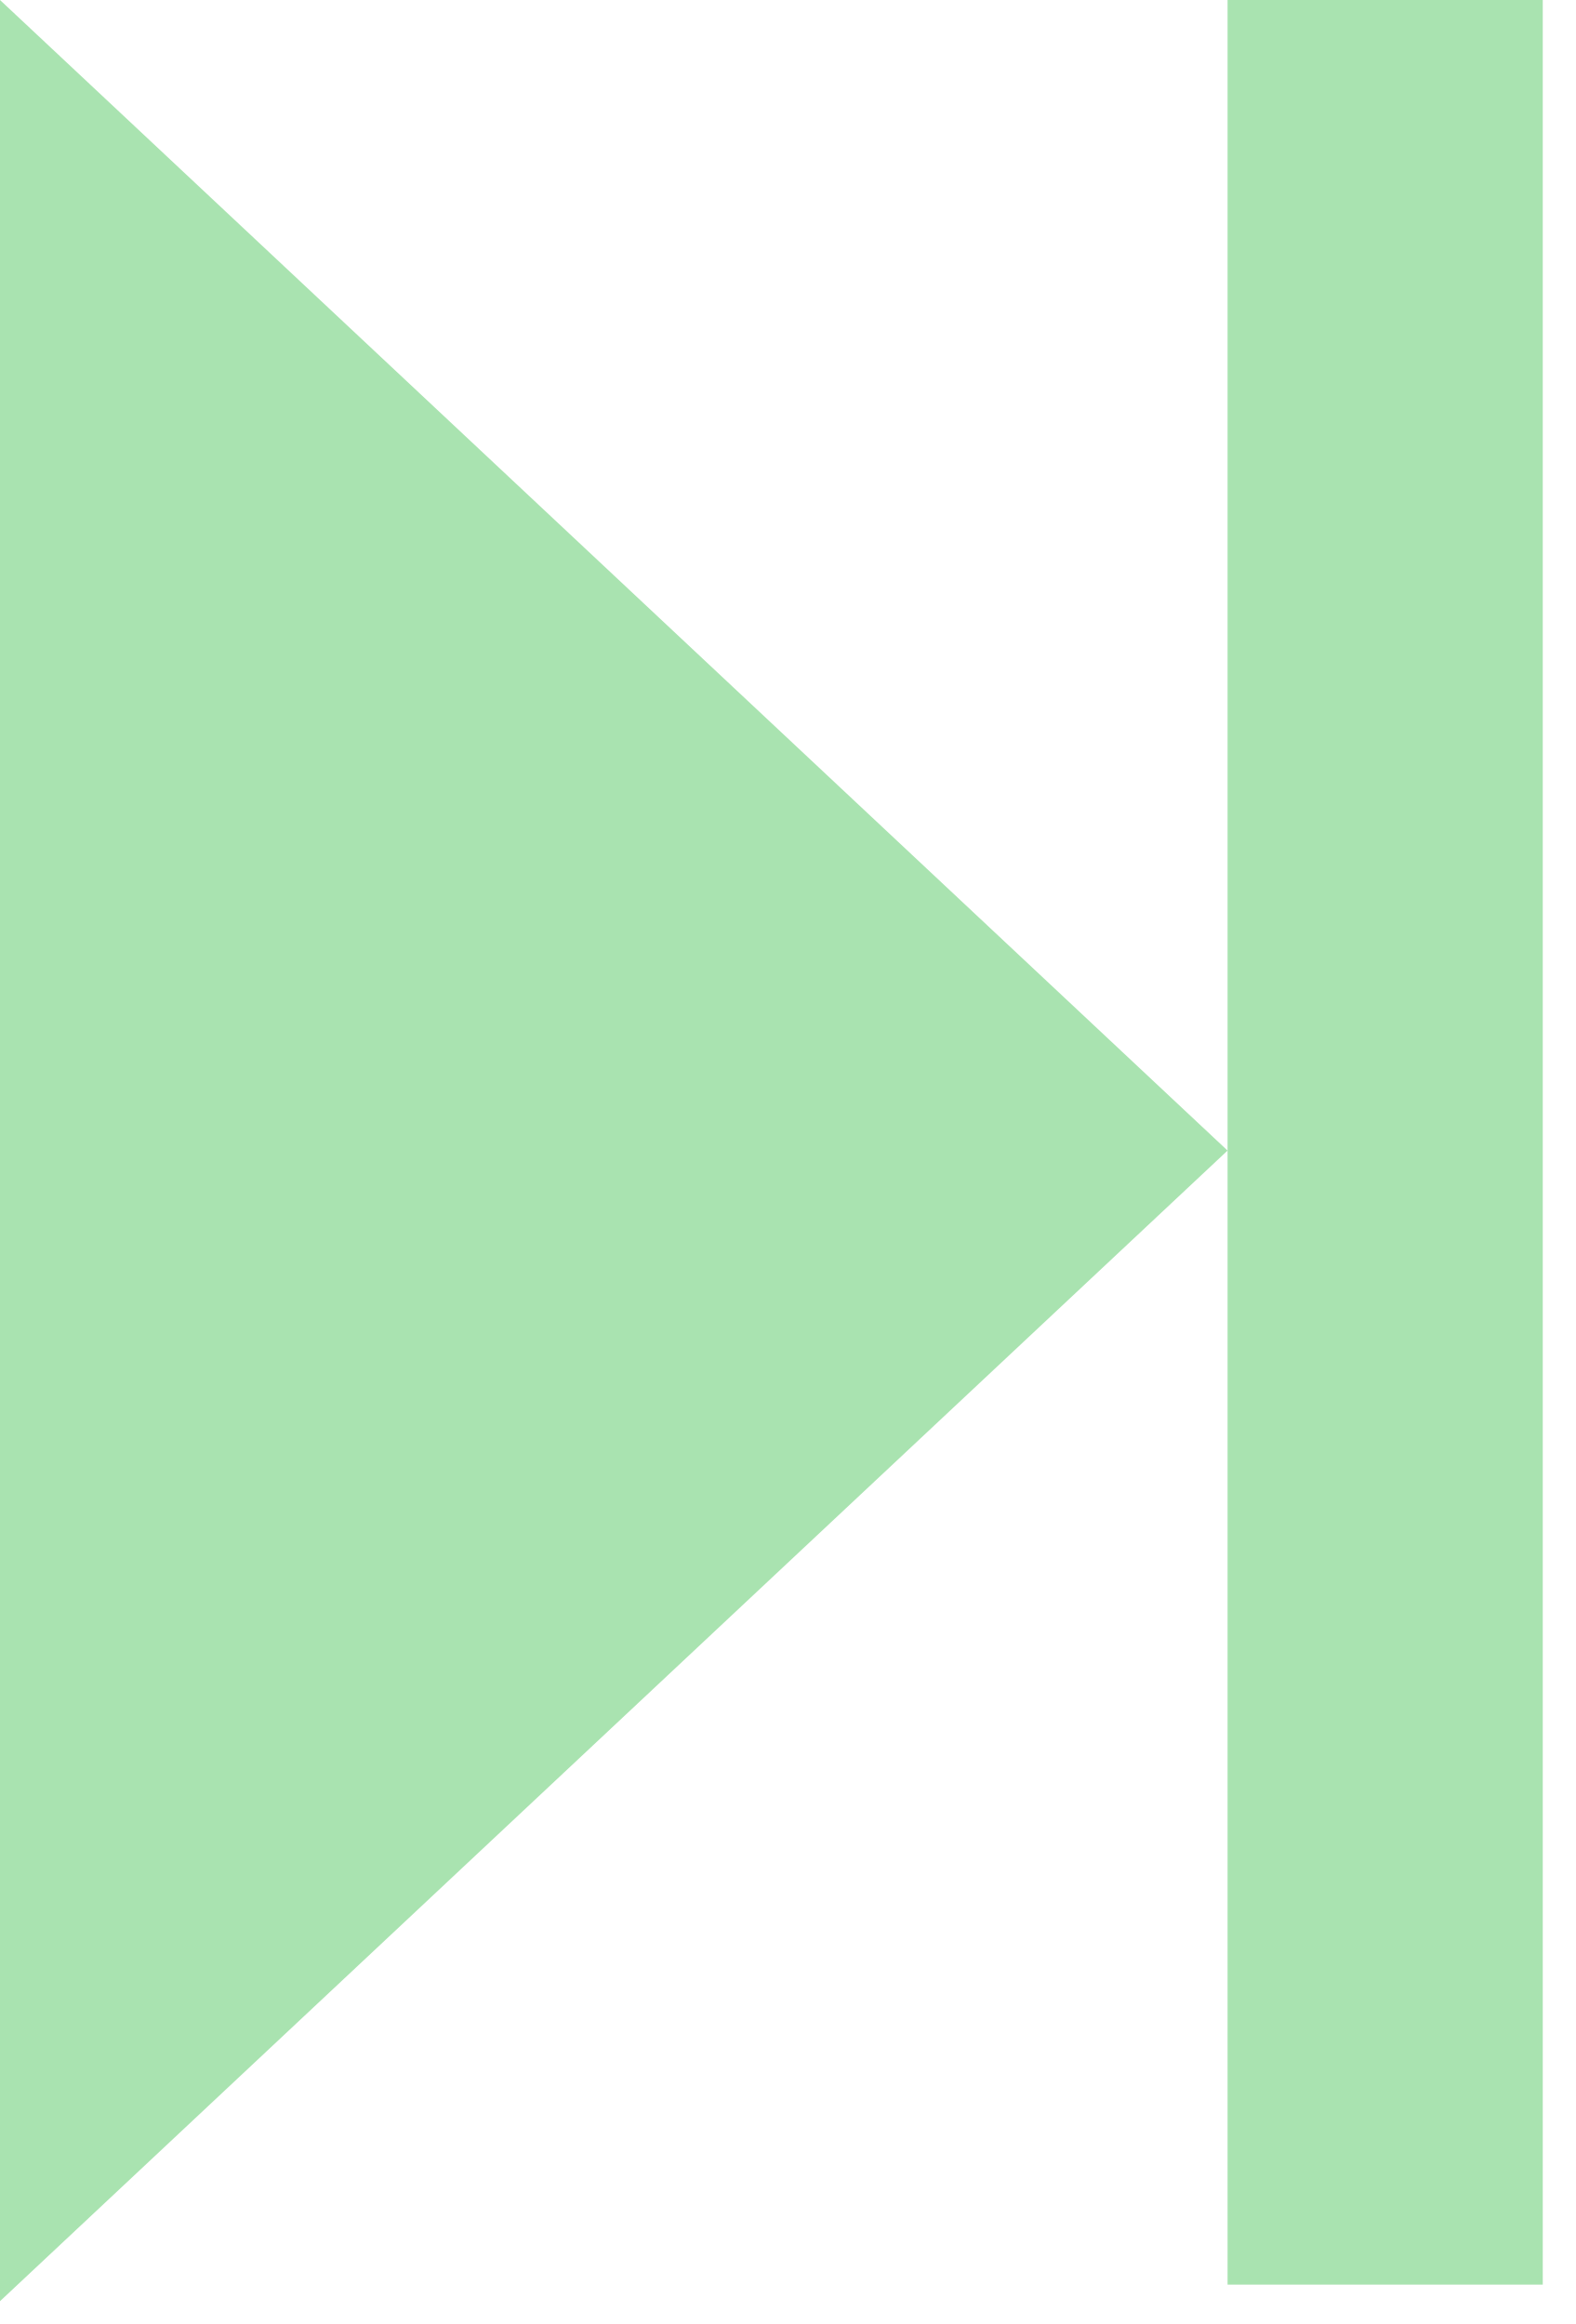
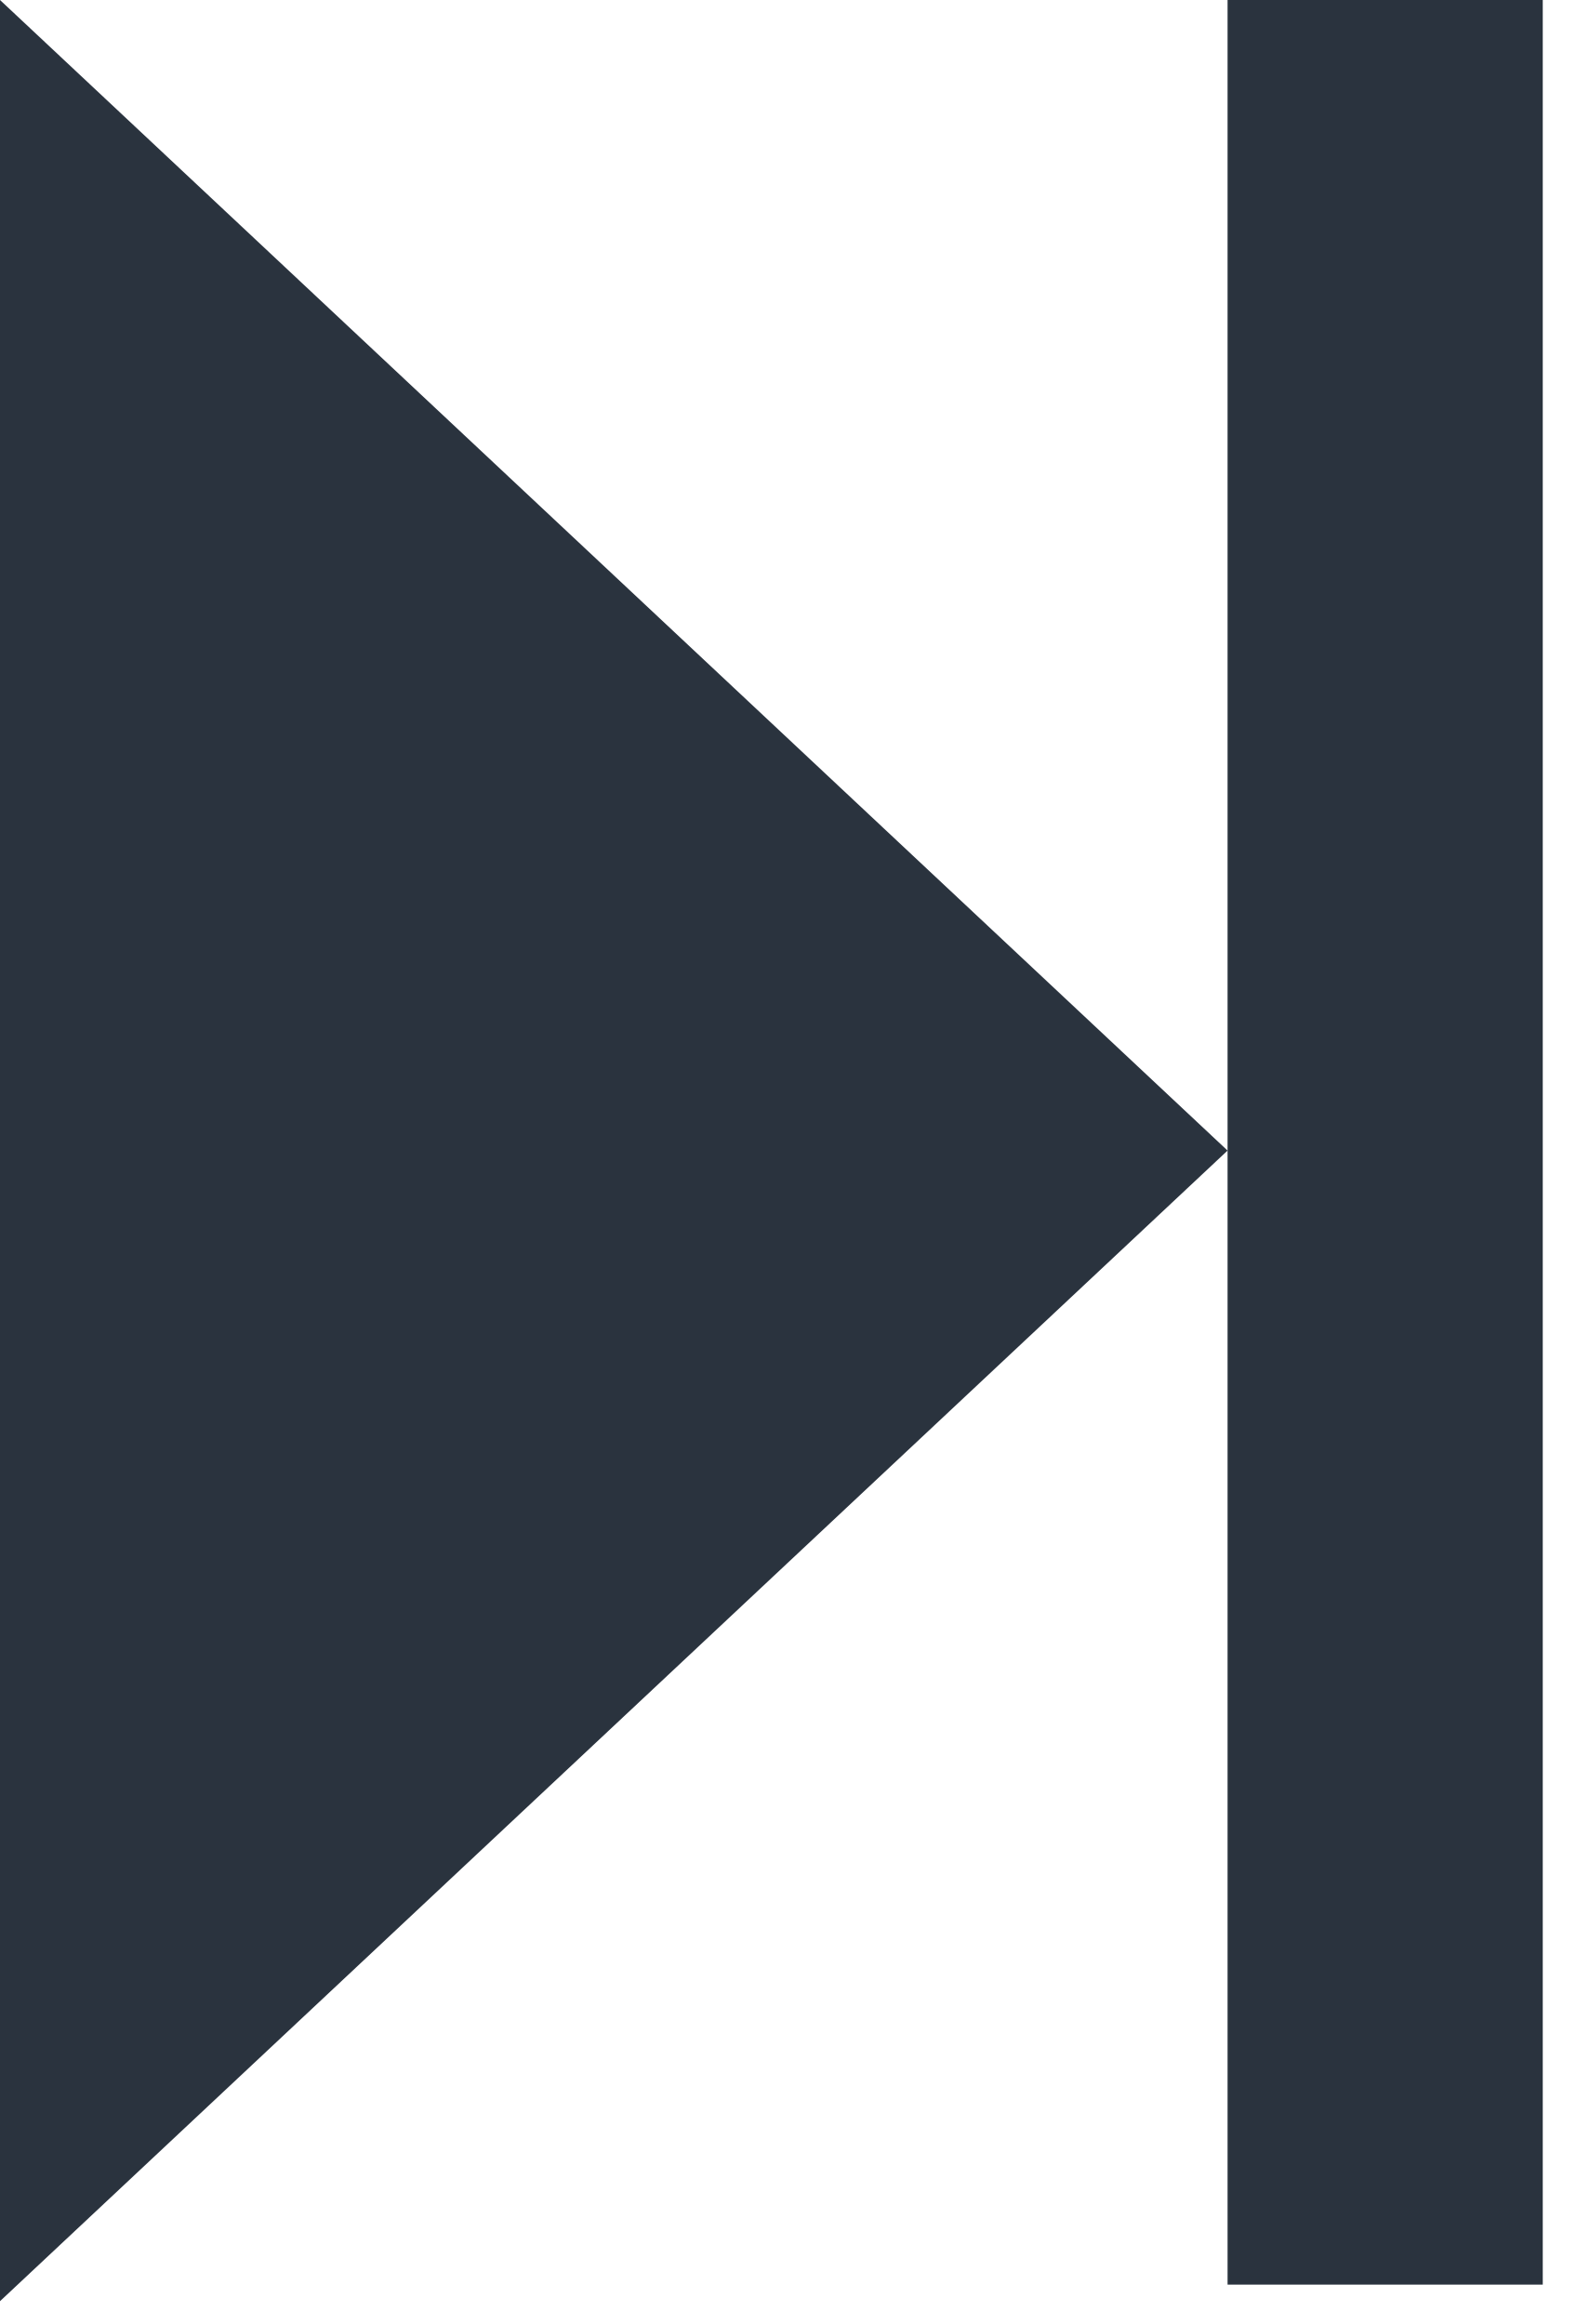
<svg xmlns="http://www.w3.org/2000/svg" width="40" height="59" viewBox="0 0 40 59" fill="none">
-   <path d="M31.158 29.21L0 0V58.421L31.158 29.21Z" fill="#A9E3B0" />
-   <rect width="8" height="58" transform="matrix(-1 0 0 1 39.1582 0)" fill="#A9E3B0" />
+   <path d="M31.158 29.21L0 0V58.421L31.158 29.21Z" fill="#2a333e" />
+   <rect width="8" height="58" transform="matrix(-1 0 0 1 39.1582 0)" fill="#2a333e" />
</svg>
